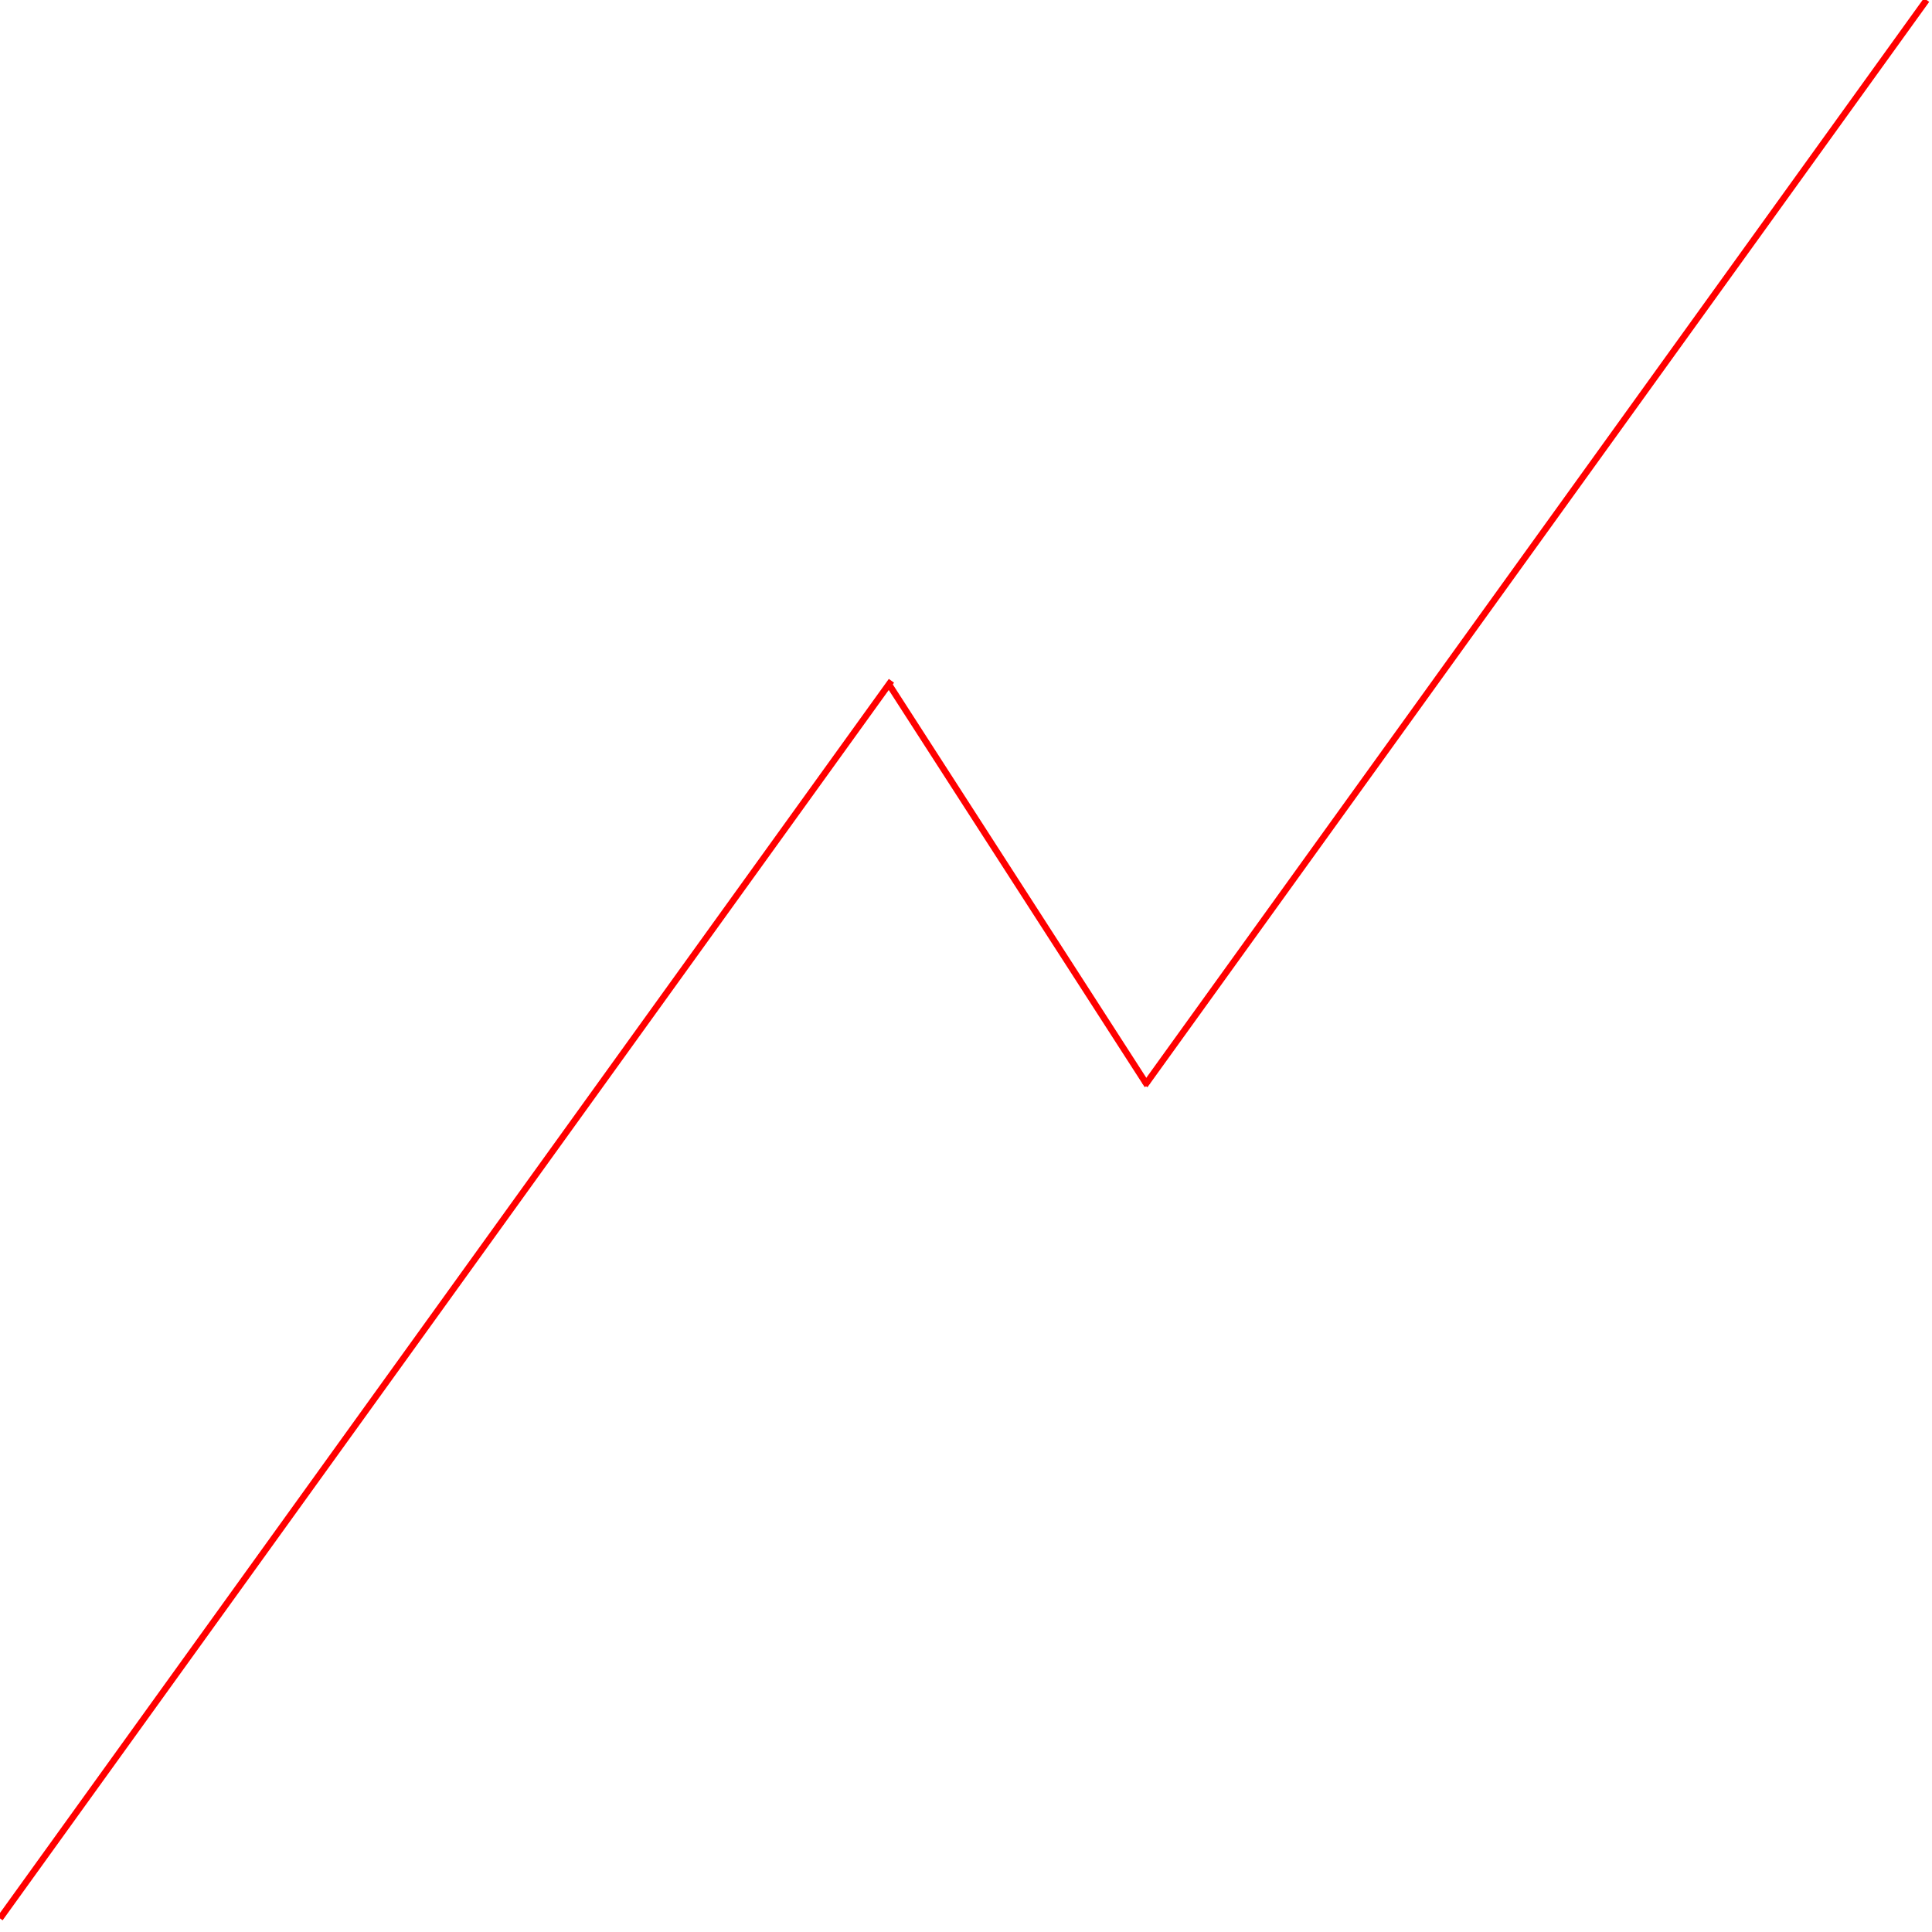
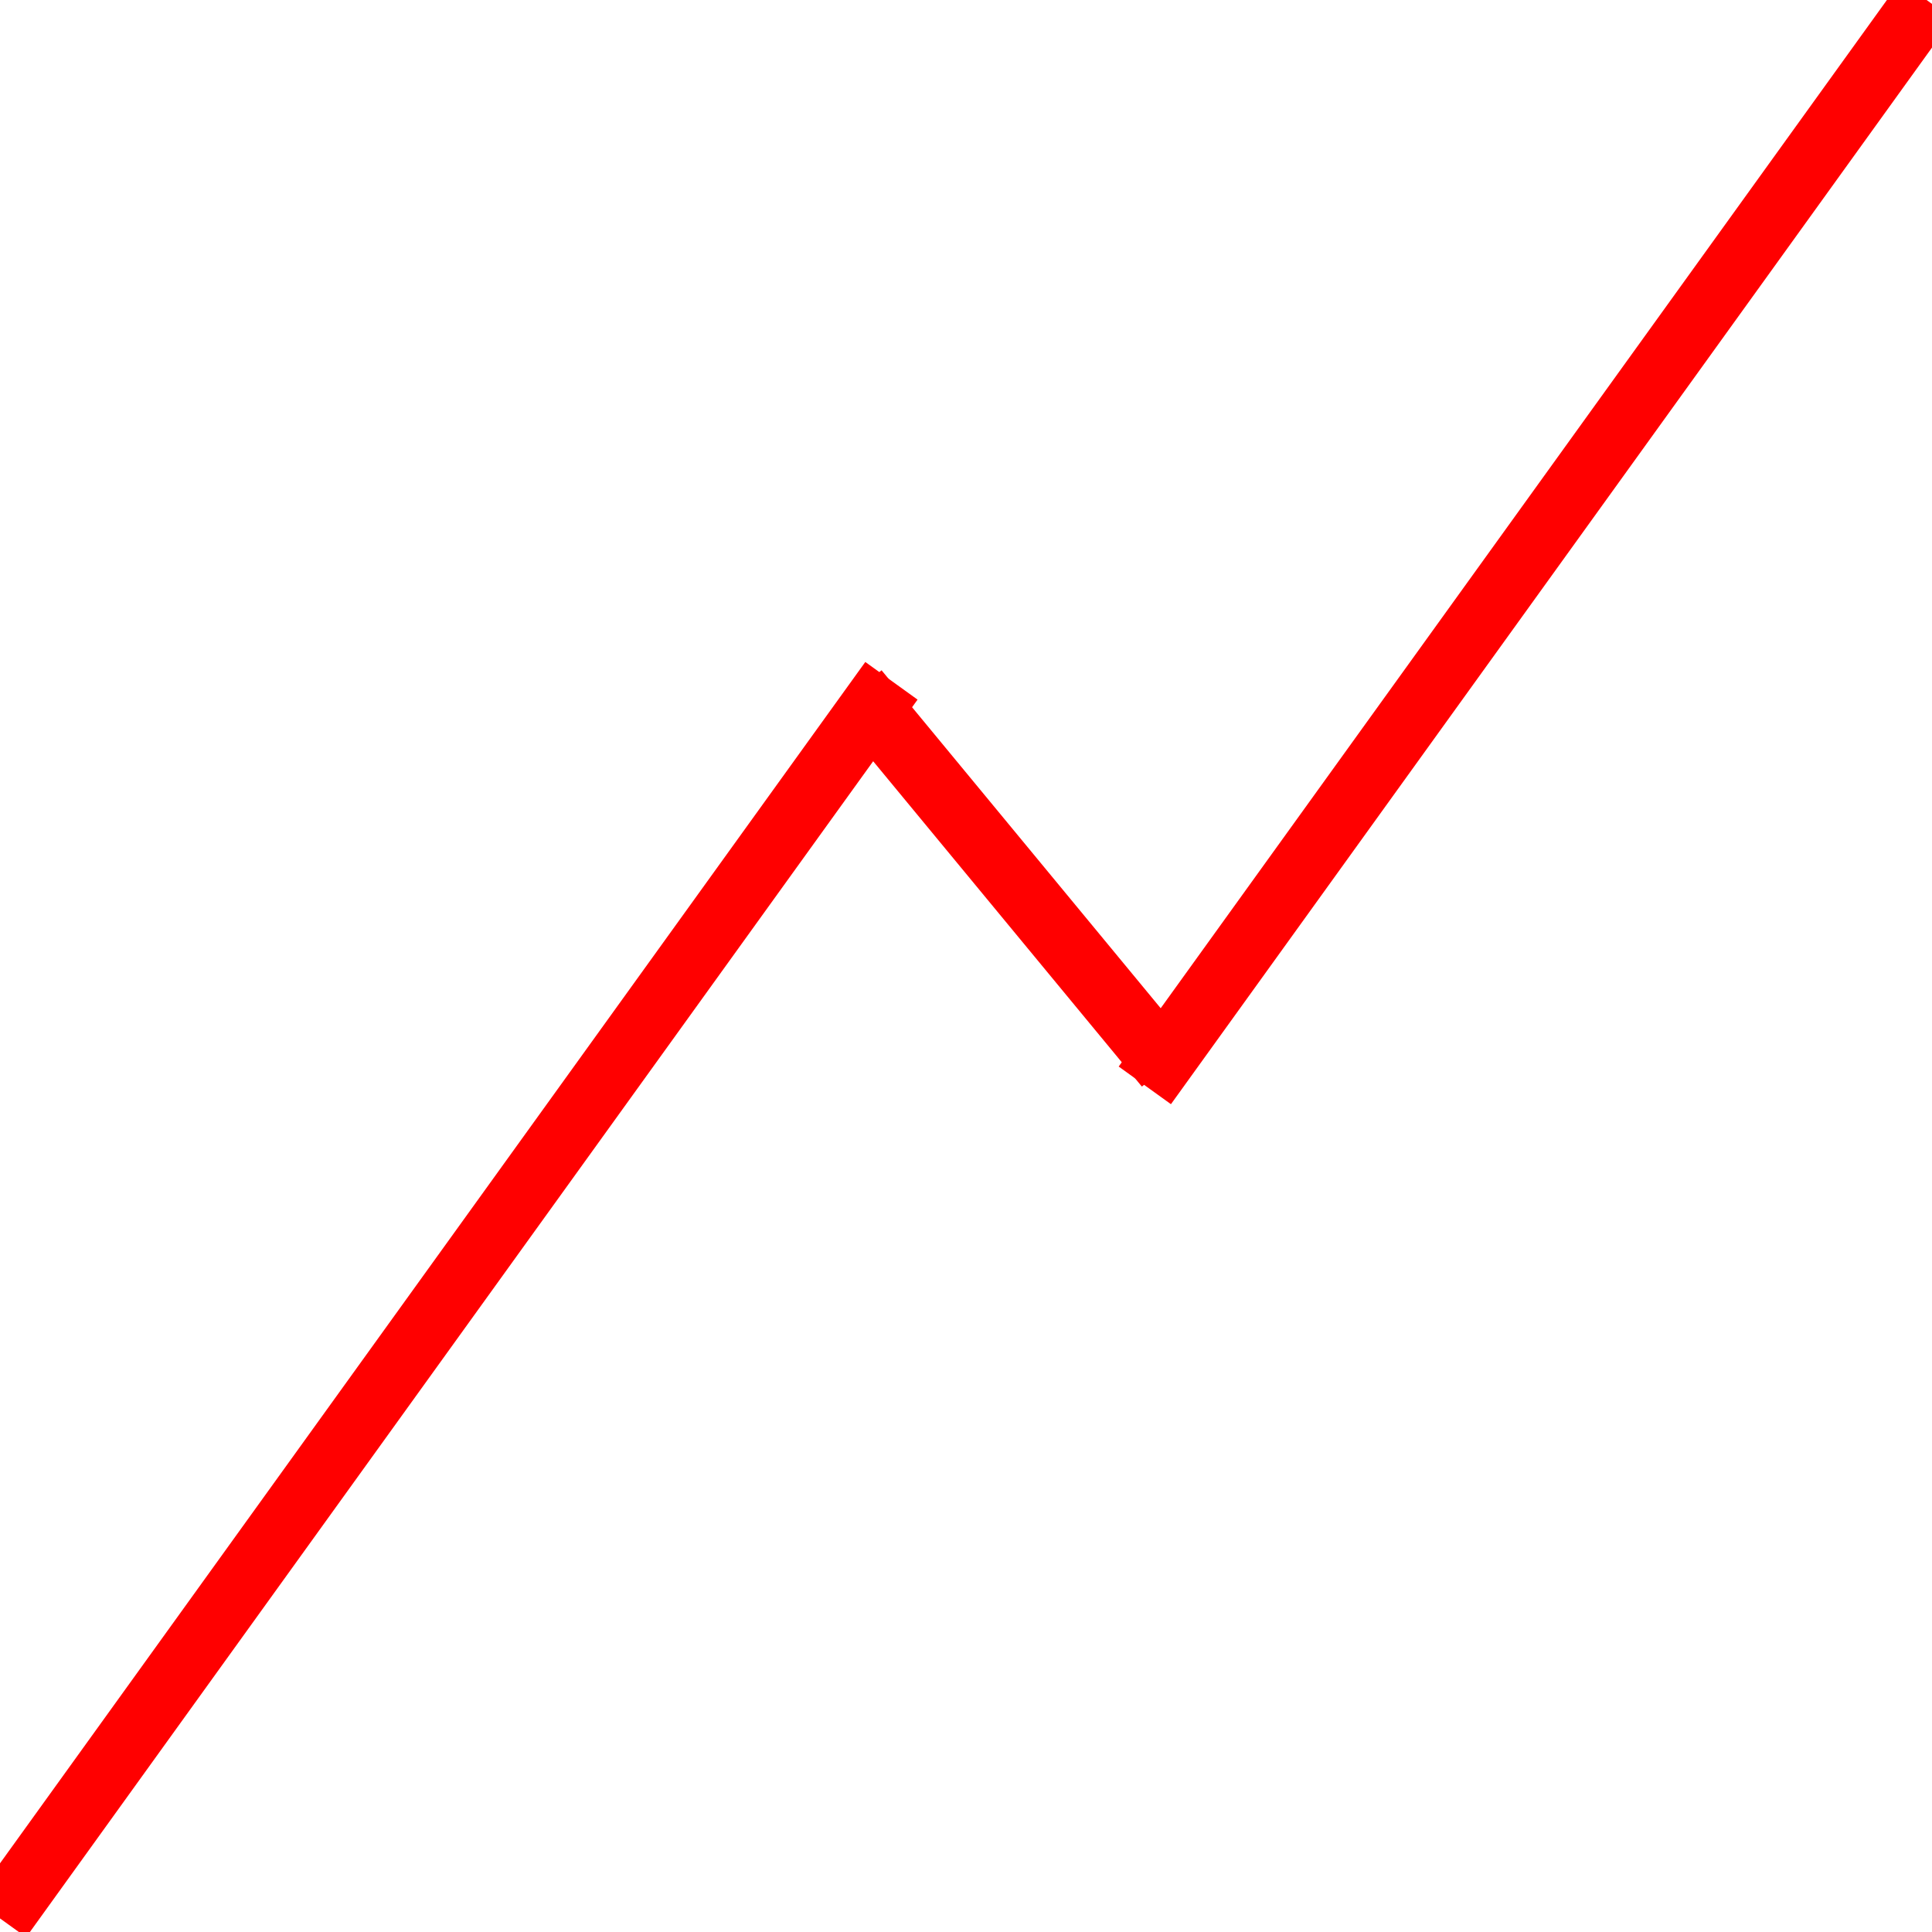
<svg xmlns="http://www.w3.org/2000/svg" width="300" height="300">
  <g>
-     <g stroke="null" id="svg_11">
-       <line stroke="#ff0000" stroke-linecap="undefined" stroke-linejoin="undefined" id="svg_5" y2="168.542" x2="178.167" y1="106.266" x1="138.034" fill="none" />
-       <line stroke="#ff0000" stroke-linecap="undefined" stroke-linejoin="undefined" id="svg_8" y2="0" x2="299.159" y1="168.535" x1="177.767" fill="none" />
-       <line stroke="#ff0000" stroke-linecap="undefined" stroke-linejoin="undefined" id="svg_10" y2="297.891" x2="0" y1="105.714" x1="138.421" fill="none" />
-     </g>
+     <line stroke="#ff0000" stroke-width="10" stroke-linecap="undefined" stroke-linejoin="undefined" id="svg_5" y2="165.542" x2="181.167" y1="107.266" x1="133.034" fill="none" />
+     <line stroke-width="10" stroke="#ff0000" stroke-linecap="undefined" stroke-linejoin="undefined" id="svg_8" y2="0" x2="299.159" y1="168.535" x1="177.767" fill="none" />
+     <line stroke-width="10" stroke="#ff0000" stroke-linecap="undefined" stroke-linejoin="undefined" id="svg_10" y2="297.891" x2="0" y1="105.714" x1="138.421" fill="none" />
  </g>
</svg>
